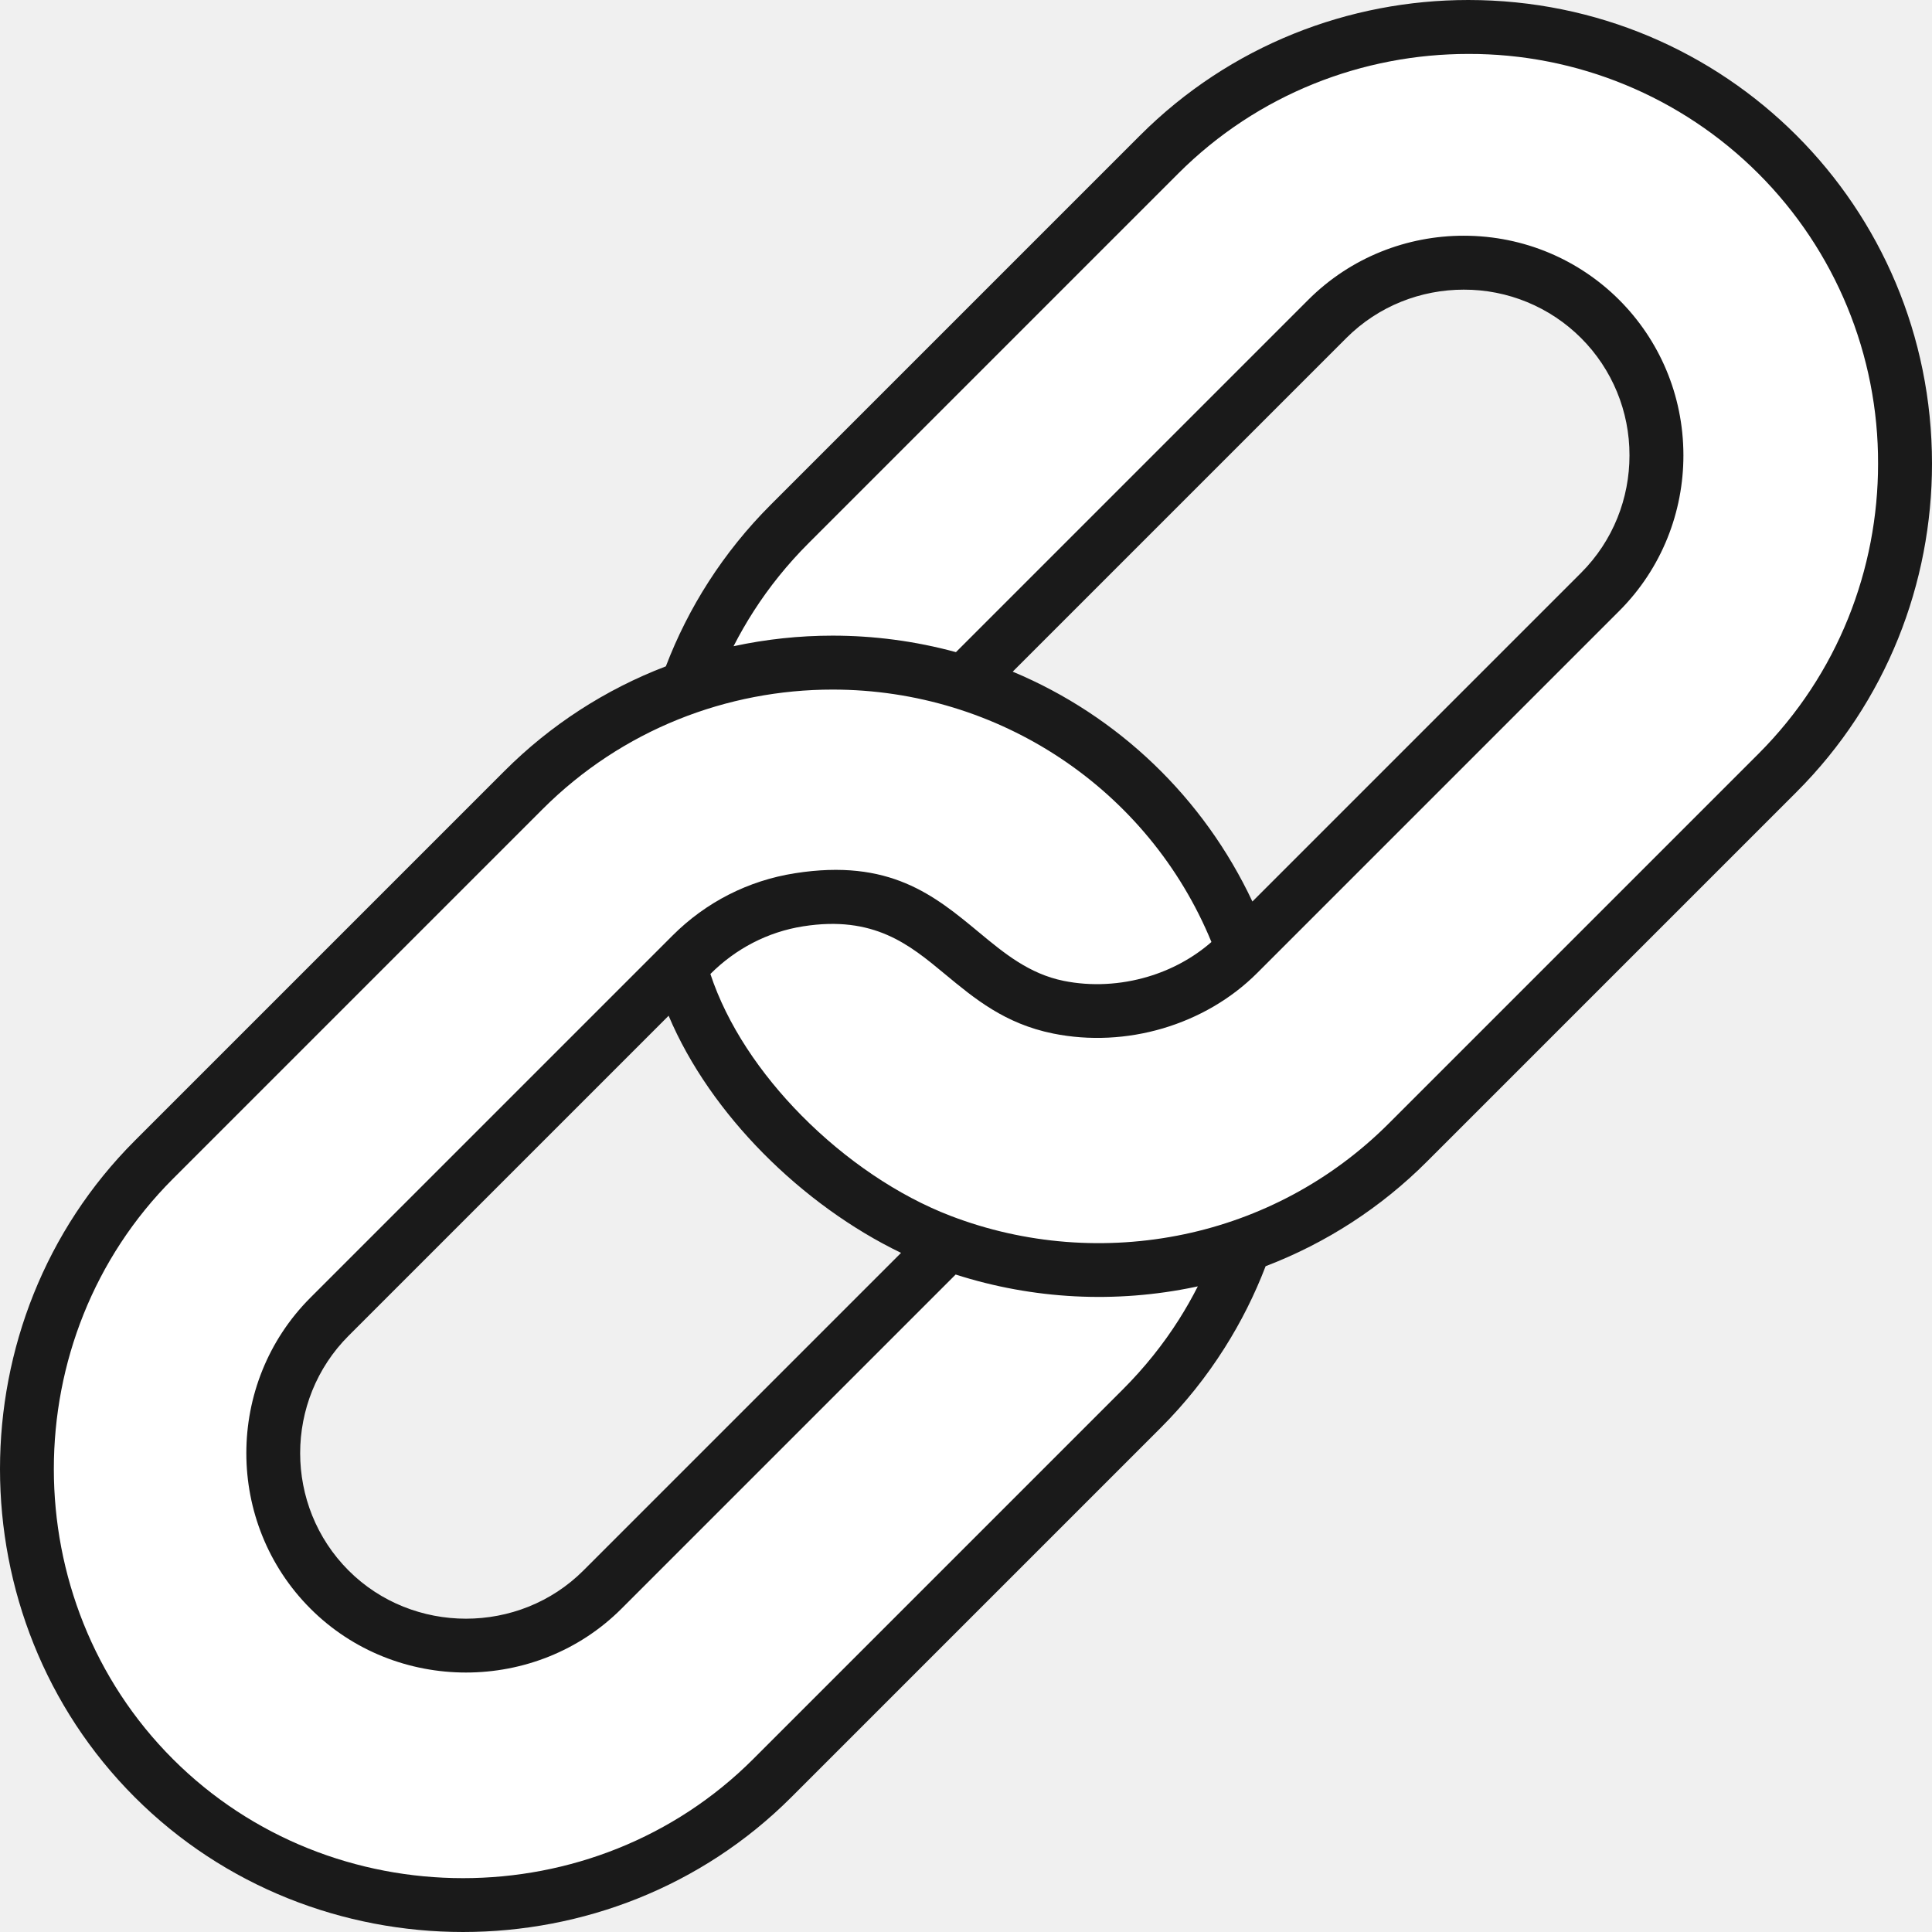
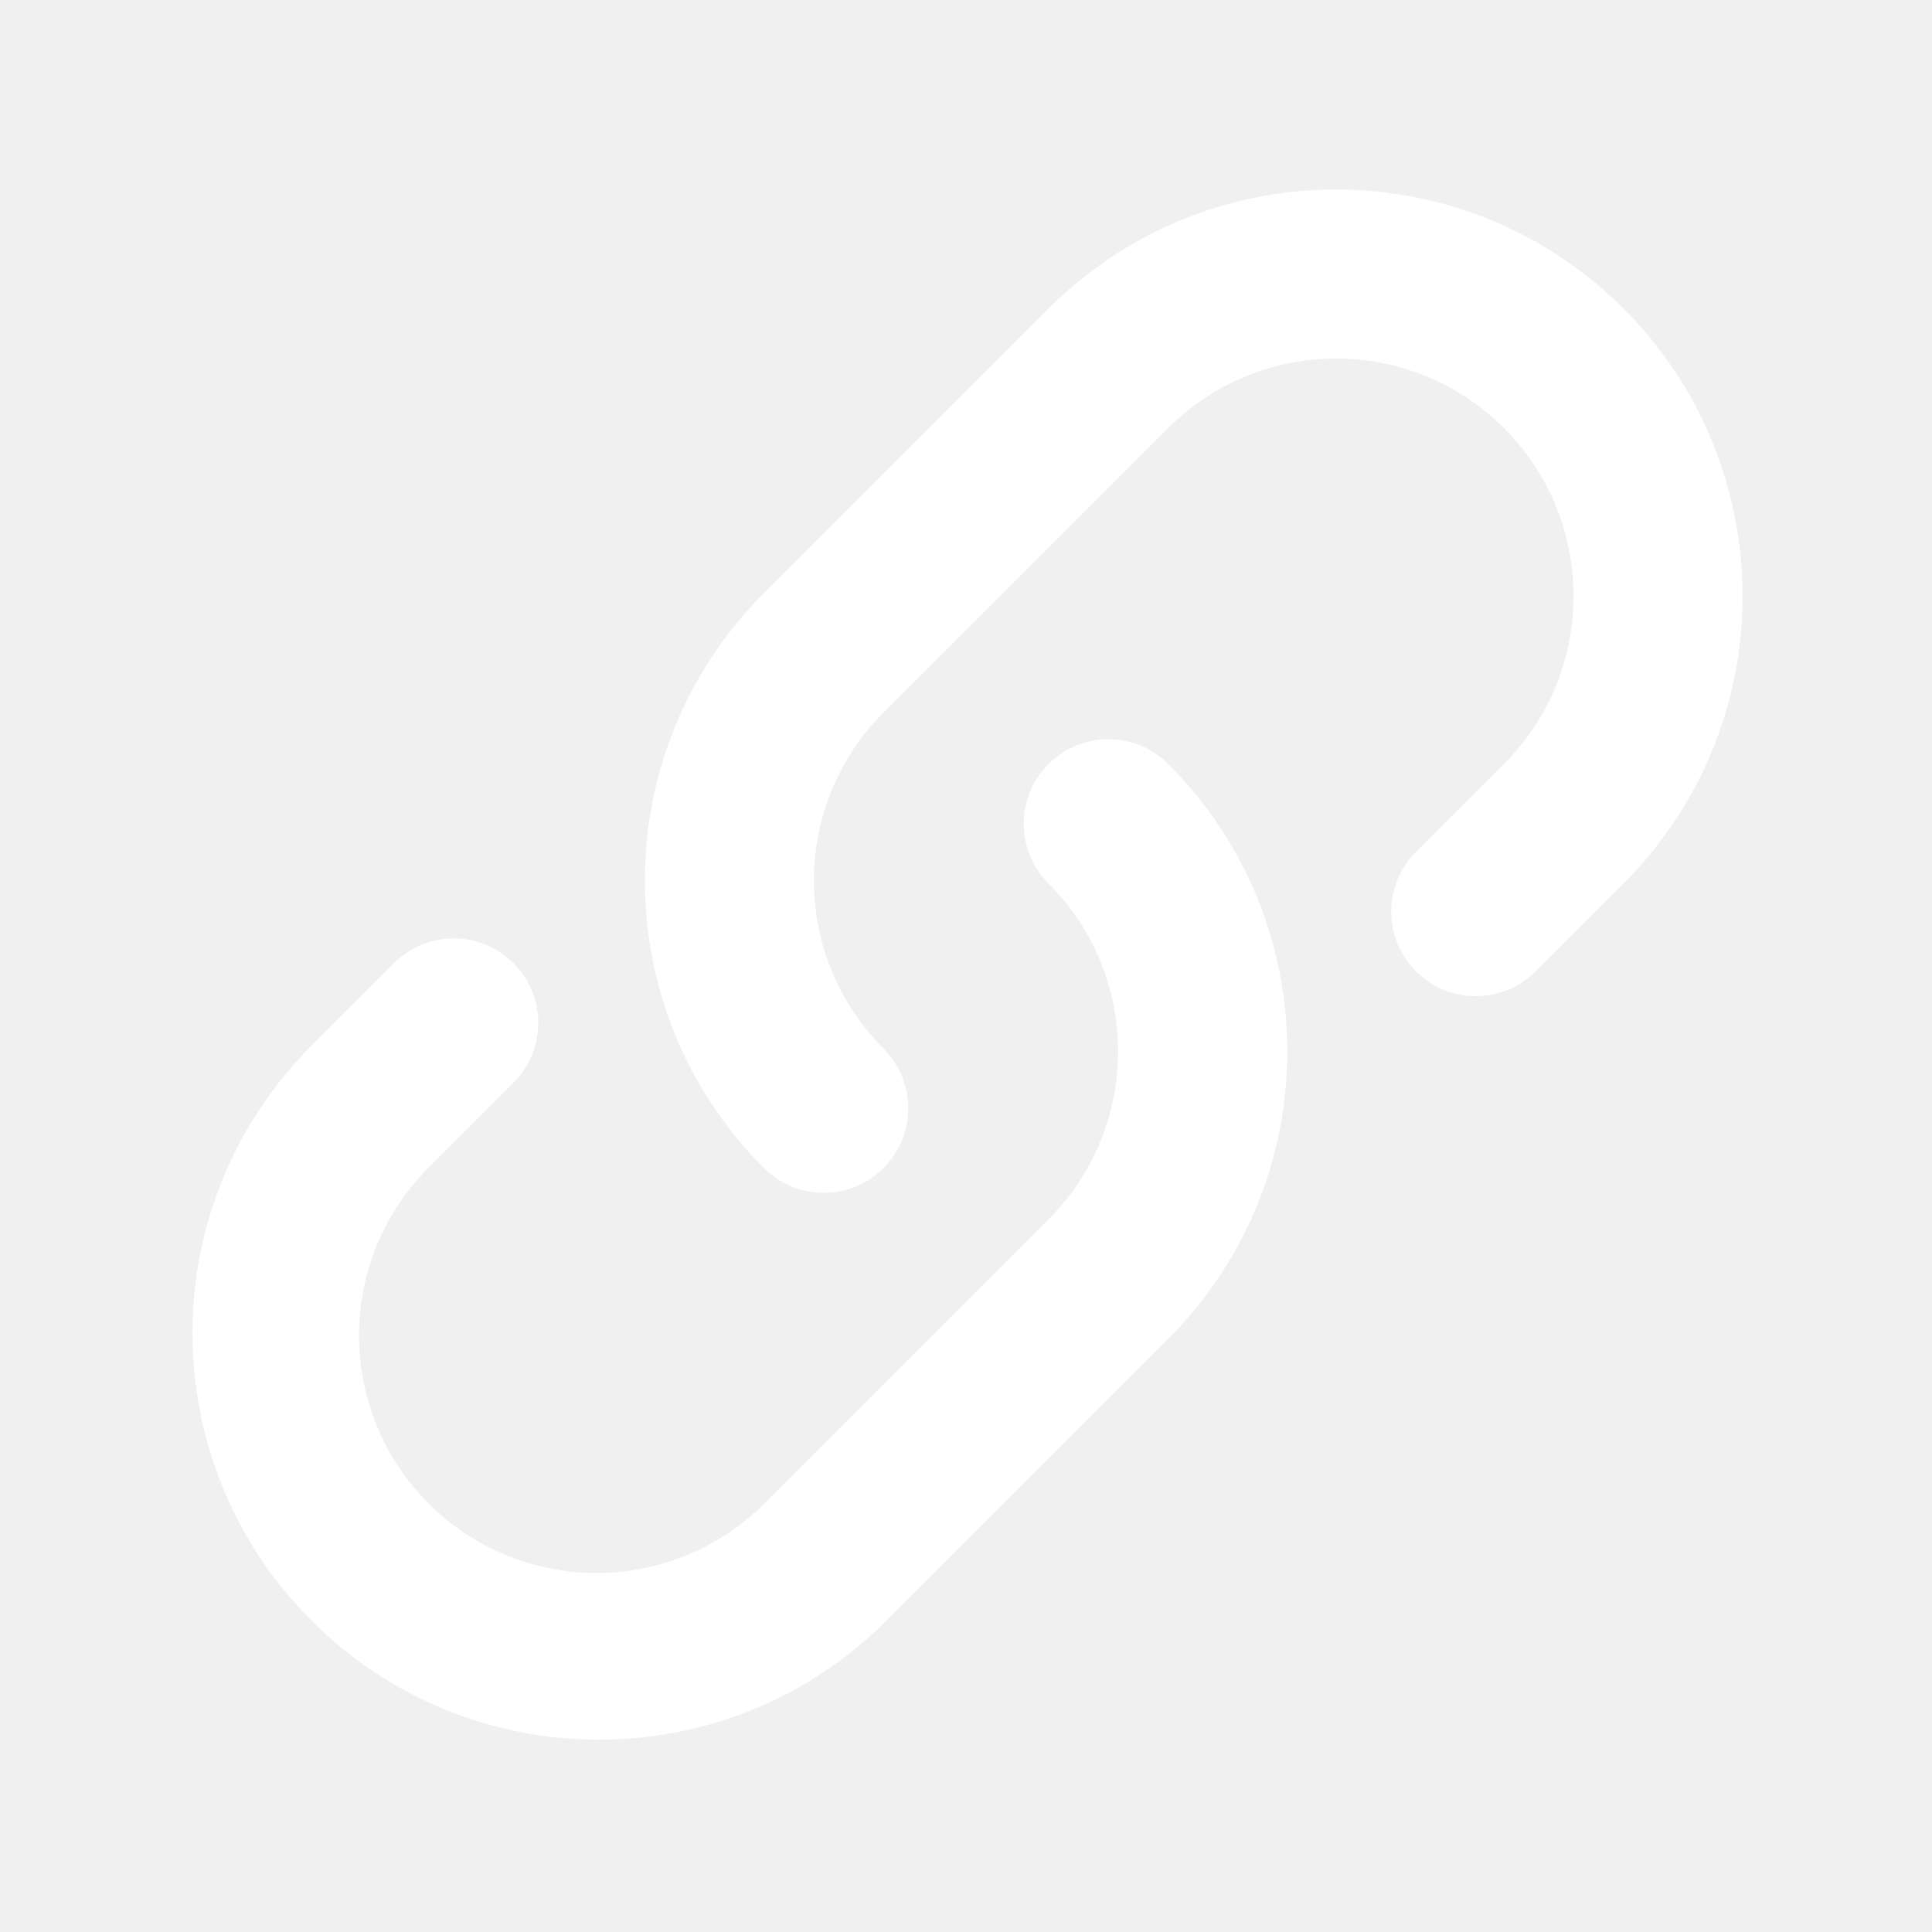
- <svg xmlns="http://www.w3.org/2000/svg" shape-rendering="geometricPrecision" text-rendering="geometricPrecision" image-rendering="optimizeQuality" fill-rule="evenodd" clip-rule="evenodd" viewBox="0 0 512.176 512.176">
-   <path fill="#fff" d="M253.422 172.886L346.8 79.507c11.341-11.342 26.288-17.016 41.229-17.016 14.94 0 29.887 5.674 41.229 17.016l.068.072c11.296 11.334 16.948 26.251 16.948 41.157 0 14.937-5.673 29.884-17.013 41.226l-95.985 95.987c-6.917 6.917-15.622 11.896-24.986 14.67-9.375 2.775-19.459 3.322-29.103 1.37-12.796-2.59-20.783-9.21-28.727-15.795-16.45-17.096-43.529-18.599-62.063-.065l-.075.075c4.42 13.375 13.19 26.417 24.152 37.514 11.64 11.781 25.634 21.27 39.45 26.58 19.788 7.605 41.42 9.238 62.029 4.903 19.889-4.186 38.83-13.981 54.226-29.377l97.982-97.981c21.144-21.144 31.719-49.029 31.719-76.914 0-27.868-10.561-55.732-31.676-76.872l-.044-.042c-21.145-21.145-49.028-31.719-76.913-31.719-27.886 0-55.769 10.574-76.913 31.717l-97.982 97.983c-5.604 5.604-10.447 11.639-14.522 17.981a108.1 108.1 0 00-5.37 9.341 124.273 124.273 0 0126.274-2.805c11.003 0 22.005 1.459 32.688 4.373z" />
-   <path fill="#fff" d="M214.476 297.698l37.91-37.911c7.339 6.035 15.038 11.82 26.801 14.202 9.644 1.952 19.728 1.405 29.103-1.37 9.364-2.774 18.069-7.753 24.986-14.67l95.985-95.987c11.34-11.342 17.013-26.289 17.013-41.226 0-14.185-5.118-28.381-15.349-39.488l35.235-35.233.044.042c21.115 21.14 31.676 49.004 31.676 76.872 0 27.885-10.575 55.77-31.719 76.914l-97.982 97.981c-15.396 15.396-34.337 25.191-54.226 29.377-20.609 4.335-42.241 2.702-62.029-4.903-13.034-5.009-26.225-13.737-37.448-24.6z" />
-   <path fill="#fff" d="M41.107 471.058h.001c45.123 45.124 118.96 45.124 164.083 0l96.531-96.531a114.972 114.972 0 0028.236-46.213c-29.88 4.82-60.152 5.081-76.034.476l-95.341 95.34c-20.391 20.392-53.763 20.394-74.158 0-20.393-20.393-20.392-53.763.001-74.157l94.298-94.297c20.393-20.394 53.763-20.394 74.156-.001 1.992 1.991 6.739 4.885 12.357 7.736 22.287 11.305 43.499 7.568 63.749-9.638a114.963 114.963 0 00-27.264-43.33c-45.123-45.123-118.961-45.123-164.084 0l-96.531 96.531c-45.123 45.123-45.123 118.961 0 164.084z" />
-   <path fill="#fff" d="M84.045 428.128l-38.208 38.208.002.002c21.143 21.144 49.027 31.718 76.914 31.718 27.886 0 55.769-10.574 76.914-31.718l97.981-97.981c5.798-5.798 10.771-12.039 14.913-18.581a106.457 106.457 0 004.983-8.762l-.685.148a124.32 124.32 0 01-63.515-3.282l-88.581 88.58c-11.342 11.342-26.289 17.016-41.23 17.016-14.185 0-28.382-5.119-39.488-15.348zm213.601-213.601l-35.11 35.11c5.672 4.593 11.642 8.813 19.443 10.391 7.33 1.483 15.056 1.051 22.29-1.09 6.2-1.837 12.019-4.952 16.884-9.214a107.295 107.295 0 00-8.817-16.984c-4.083-6.39-8.98-12.503-14.688-18.212l-.002-.001z" />
-   <path fill="#1A1A1A" fill-rule="nonzero" d="M176.52 176.649a121.866 121.866 0 0111.304-22.38 122.478 122.478 0 0116.419-20.382l97.981-97.981C326.16 11.97 357.709 0 389.247 0c68.144 0 122.929 54.782 122.929 122.929 0 31.54-11.971 63.087-35.906 87.023l-97.982 97.981a121.905 121.905 0 01-42.769 27.74 122.073 122.073 0 01-10.898 21.696 122.37 122.37 0 01-16.864 21.096l-97.981 97.981c-47.639 47.639-126.409 47.641-174.046 0-47.64-47.637-47.639-126.407 0-174.046l97.981-97.981a121.978 121.978 0 0142.809-27.77zm76.824 161.231l-88.581 88.58c-22.575 22.575-59.882 22.575-82.457 0-22.67-22.671-22.669-59.784-.002-82.458l95.984-95.982c8.853-8.852 20.073-14.579 32.443-16.521 25.13-3.947 36.941 5.84 48.833 15.695 6.602 5.474 13.243 10.978 22.415 12.834 7.33 1.483 15.056 1.051 22.29-1.09 6.2-1.837 12.019-4.952 16.884-9.214-16.645-40.465-56.234-66.915-100.419-66.915-27.887 0-55.771 10.574-76.914 31.719l-97.981 97.981c-42.087 42.087-42.088 111.744 0 153.829 42.085 42.088 111.742 42.086 153.828 0l97.981-97.981c5.798-5.798 10.771-12.039 14.913-18.581a106.457 106.457 0 004.983-8.762l-.685.148a124.32 124.32 0 01-63.515-3.282zm78.67-98.887l87.135-87.136c8.552-8.554 12.829-19.836 12.829-31.121a43.808 43.808 0 00-43.949-43.949c-11.285 0-22.57 4.278-31.121 12.829l-88.438 88.44c28.065 11.729 50.64 33.492 63.544 60.937zm-78.592-66.107L346.8 79.507c11.341-11.342 26.288-17.016 41.229-17.016 32.278 0 58.245 25.968 58.245 58.245 0 14.937-5.673 29.884-17.013 41.226l-95.985 95.987c-6.917 6.917-15.622 11.896-24.986 14.67-9.375 2.775-19.459 3.322-29.103 1.37-12.796-2.59-20.783-9.21-28.727-15.795-9.427-7.813-18.791-15.57-37.552-12.624-9.378 1.471-17.887 5.935-24.586 12.634 4.42 13.375 13.19 26.417 24.152 37.514 11.64 11.781 25.634 21.27 39.45 26.58 19.788 7.605 41.42 9.238 62.029 4.903 19.889-4.186 38.83-13.981 54.226-29.377l97.982-97.981c21.144-21.144 31.719-49.029 31.719-76.914A108.31 108.31 0 00389.247 14.296c-27.886 0-55.769 10.574-76.913 31.717l-97.982 97.983c-5.604 5.604-10.447 11.639-14.522 17.981a108.1 108.1 0 00-5.37 9.341 124.273 124.273 0 0126.274-2.805c11.003 0 22.005 1.459 32.688 4.373zm-76.169 96.387l-84.84 84.838c-17.12 17.123-17.121 45.117.002 62.24 17.022 17.023 45.216 17.023 62.239 0l84.217-84.215c-13.02-6.271-25.752-15.483-36.561-26.423-10.645-10.774-19.509-23.299-25.057-36.44z" />
+ <svg xmlns="http://www.w3.org/2000/svg" width="800px" height="800px" viewBox="0 0 24 24" fill="none">
+   <path fill-rule="evenodd" clip-rule="evenodd" d="M10.975 14.51a1.05 1.05 0 0 0 0-1.485 2.95 2.95 0 0 1 0-4.172l3.536-3.535a2.95 2.95 0 1 1 4.172 4.172l-1.093 1.092a1.05 1.05 0 0 0 1.485 1.485l1.093-1.092a5.05 5.05 0 0 0-7.142-7.142L9.49 7.368a5.05 5.05 0 0 0 0 7.142c.41.41 1.075.41 1.485 0zm2.05-5.02a1.05 1.05 0 0 0 0 1.485 2.95 2.95 0 0 1 0 4.172l-3.5 3.5a2.95 2.95 0 1 1-4.171-4.172l1.025-1.025a1.05 1.05 0 0 0-1.485-1.485L3.87 12.99a5.05 5.05 0 0 0 7.142 7.142l3.5-3.5a5.05 5.05 0 0 0 0-7.142 1.05 1.05 0 0 0-1.485 0z" fill="#fff" />
</svg>
